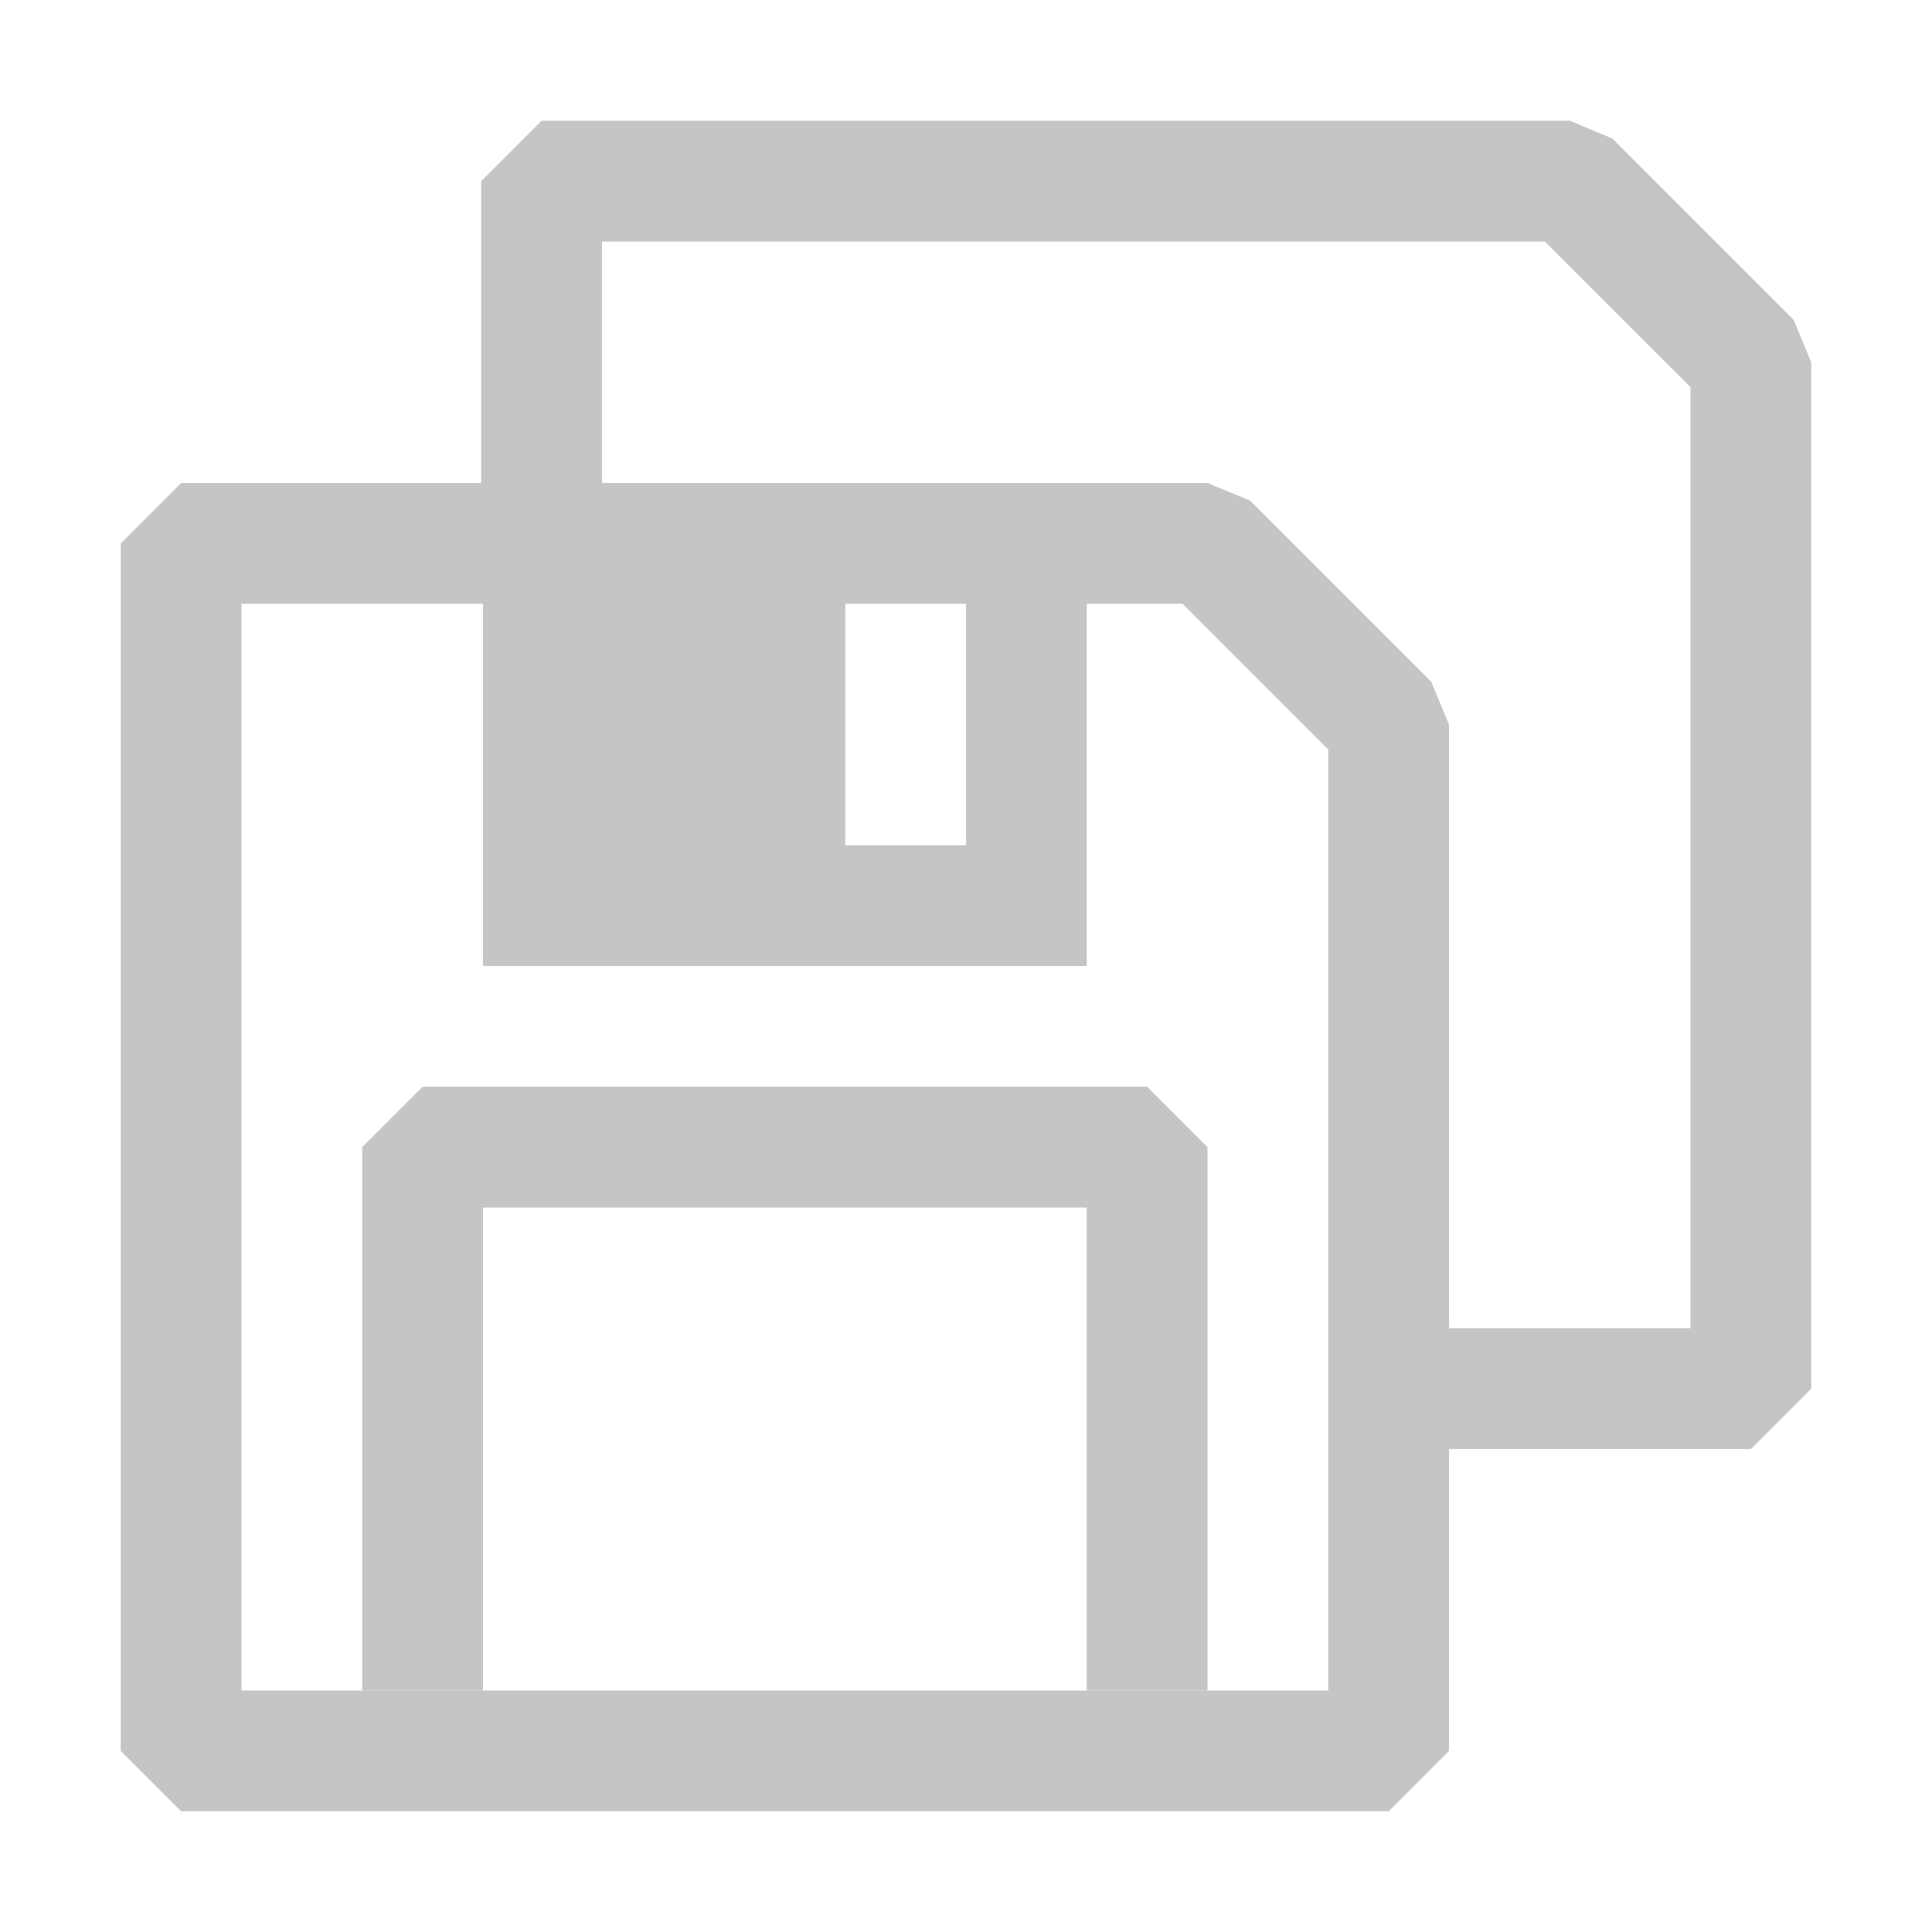
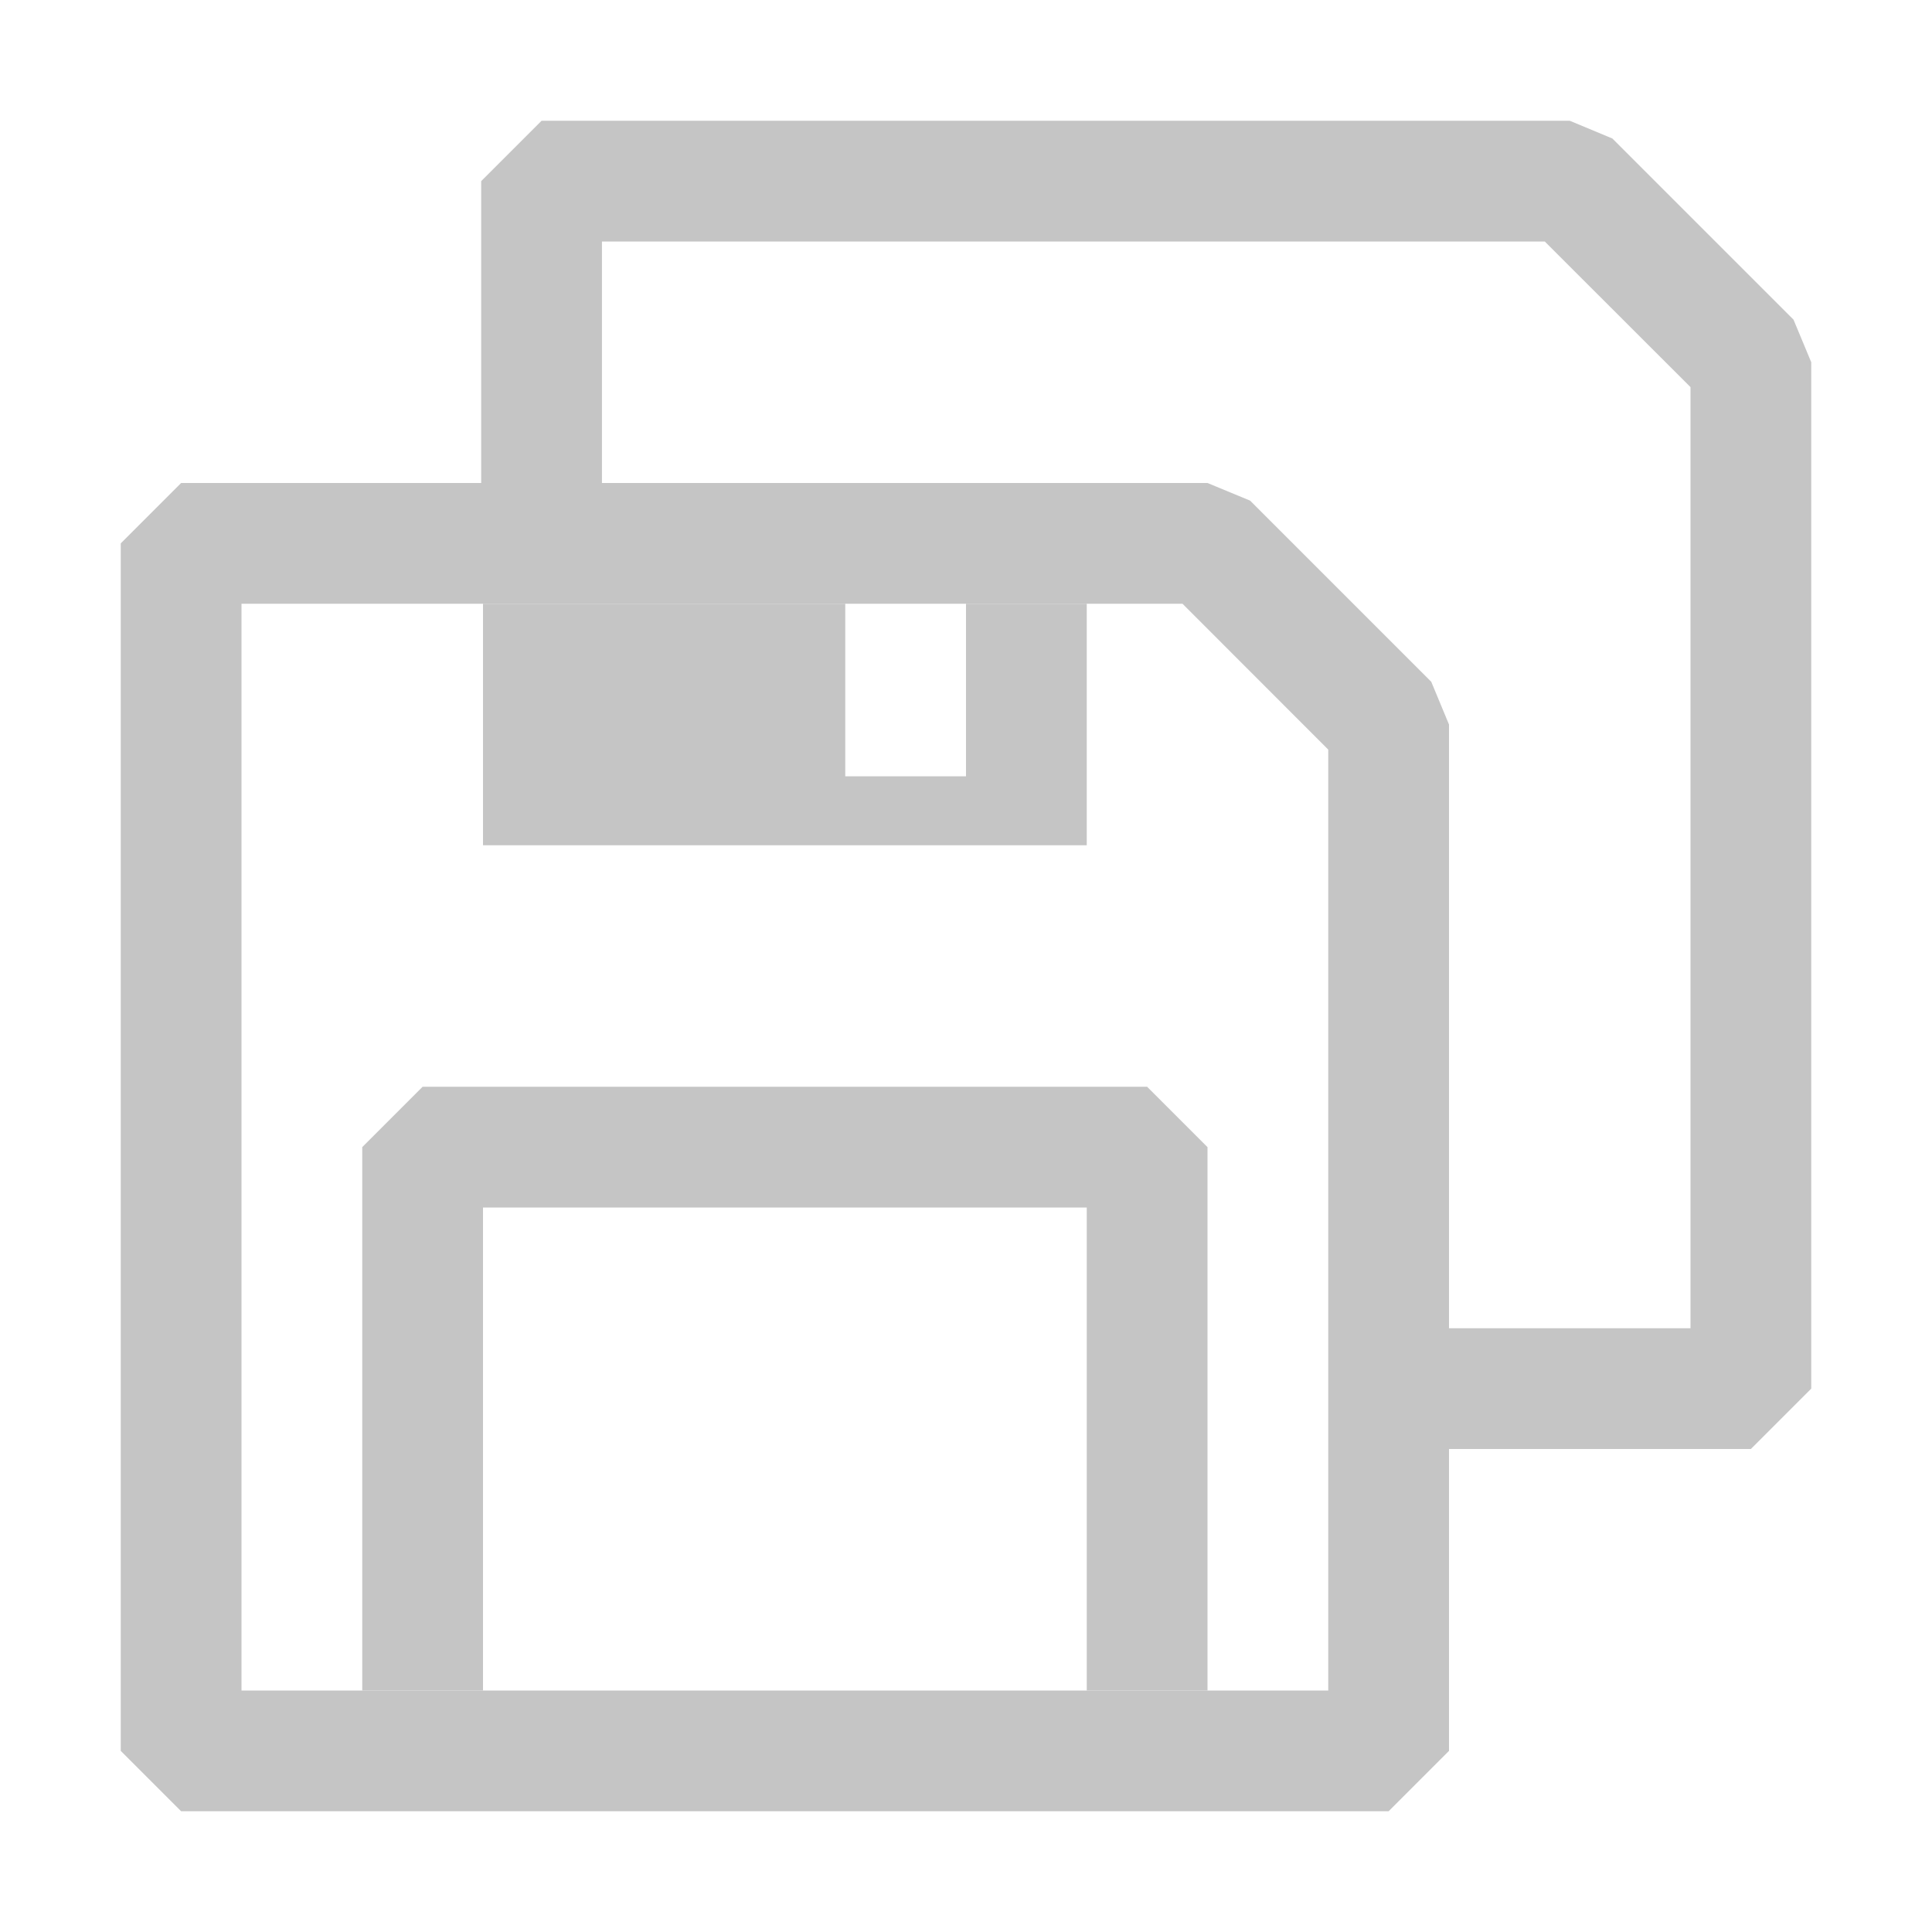
<svg xmlns="http://www.w3.org/2000/svg" width="16" height="16" viewBox="0 0 16 16" fill="none">
  <path d="M15 3V11.5L14.5 12H11.985V11H14V3.206L12.793 2H4.985V4H3.985V1.5L4.485 1H13L13.353 1.147L14.853 2.647L15 3Z" fill="#C5C5C5" />
  <path d="M11.853 5.646L10.353 4.146L10 4H1.5L1 4.5V14.5L1.5 15H11.5L12 14.5V6L11.853 5.646ZM11 14H2V5H9.793L11 6.208V14Z" fill="#C5C5C5" />
  <path d="M10 9.5V14H9V10H4V14H3V9.5L3.5 9H9.5L10 9.5Z" fill="#C5C5C5" />
-   <path d="M9 4.5V8H4V4.5H7V7H8V4.5H9Z" fill="#C5C5C5" />
+   <path d="M9 5V7H4V5H7V6.429H8V5H9Z" fill="#C5C5C5" />
</svg>
